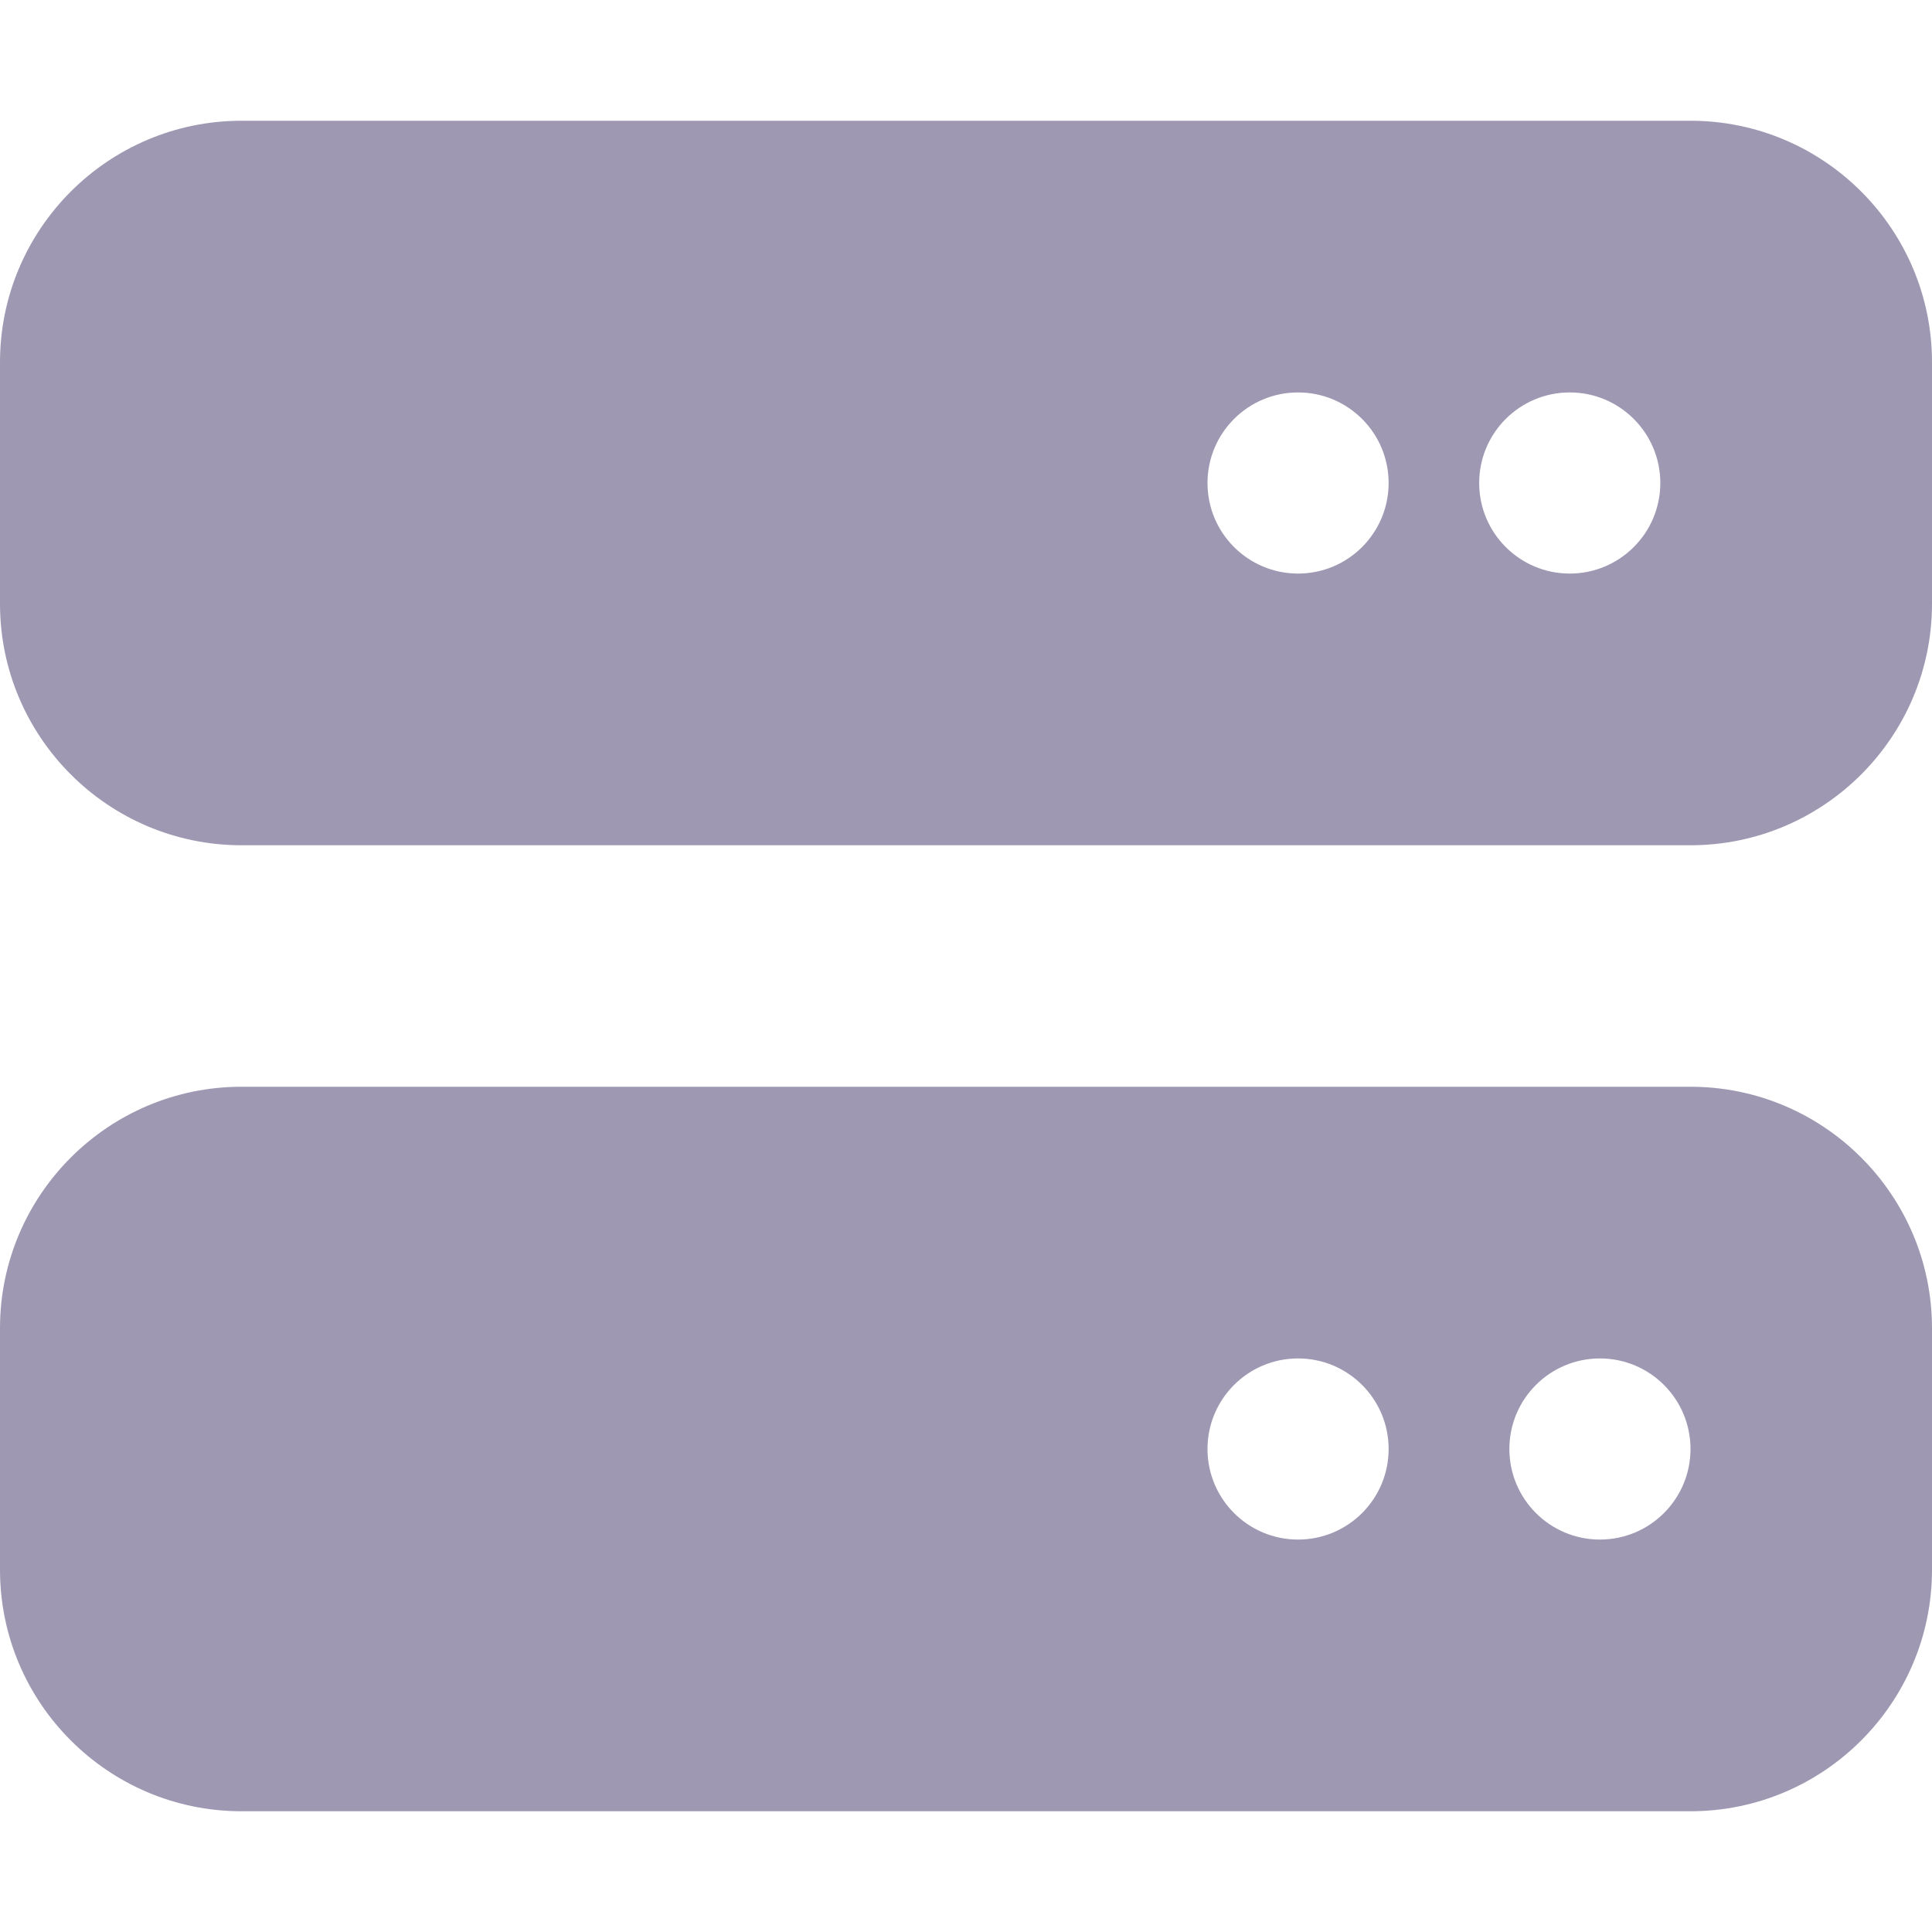
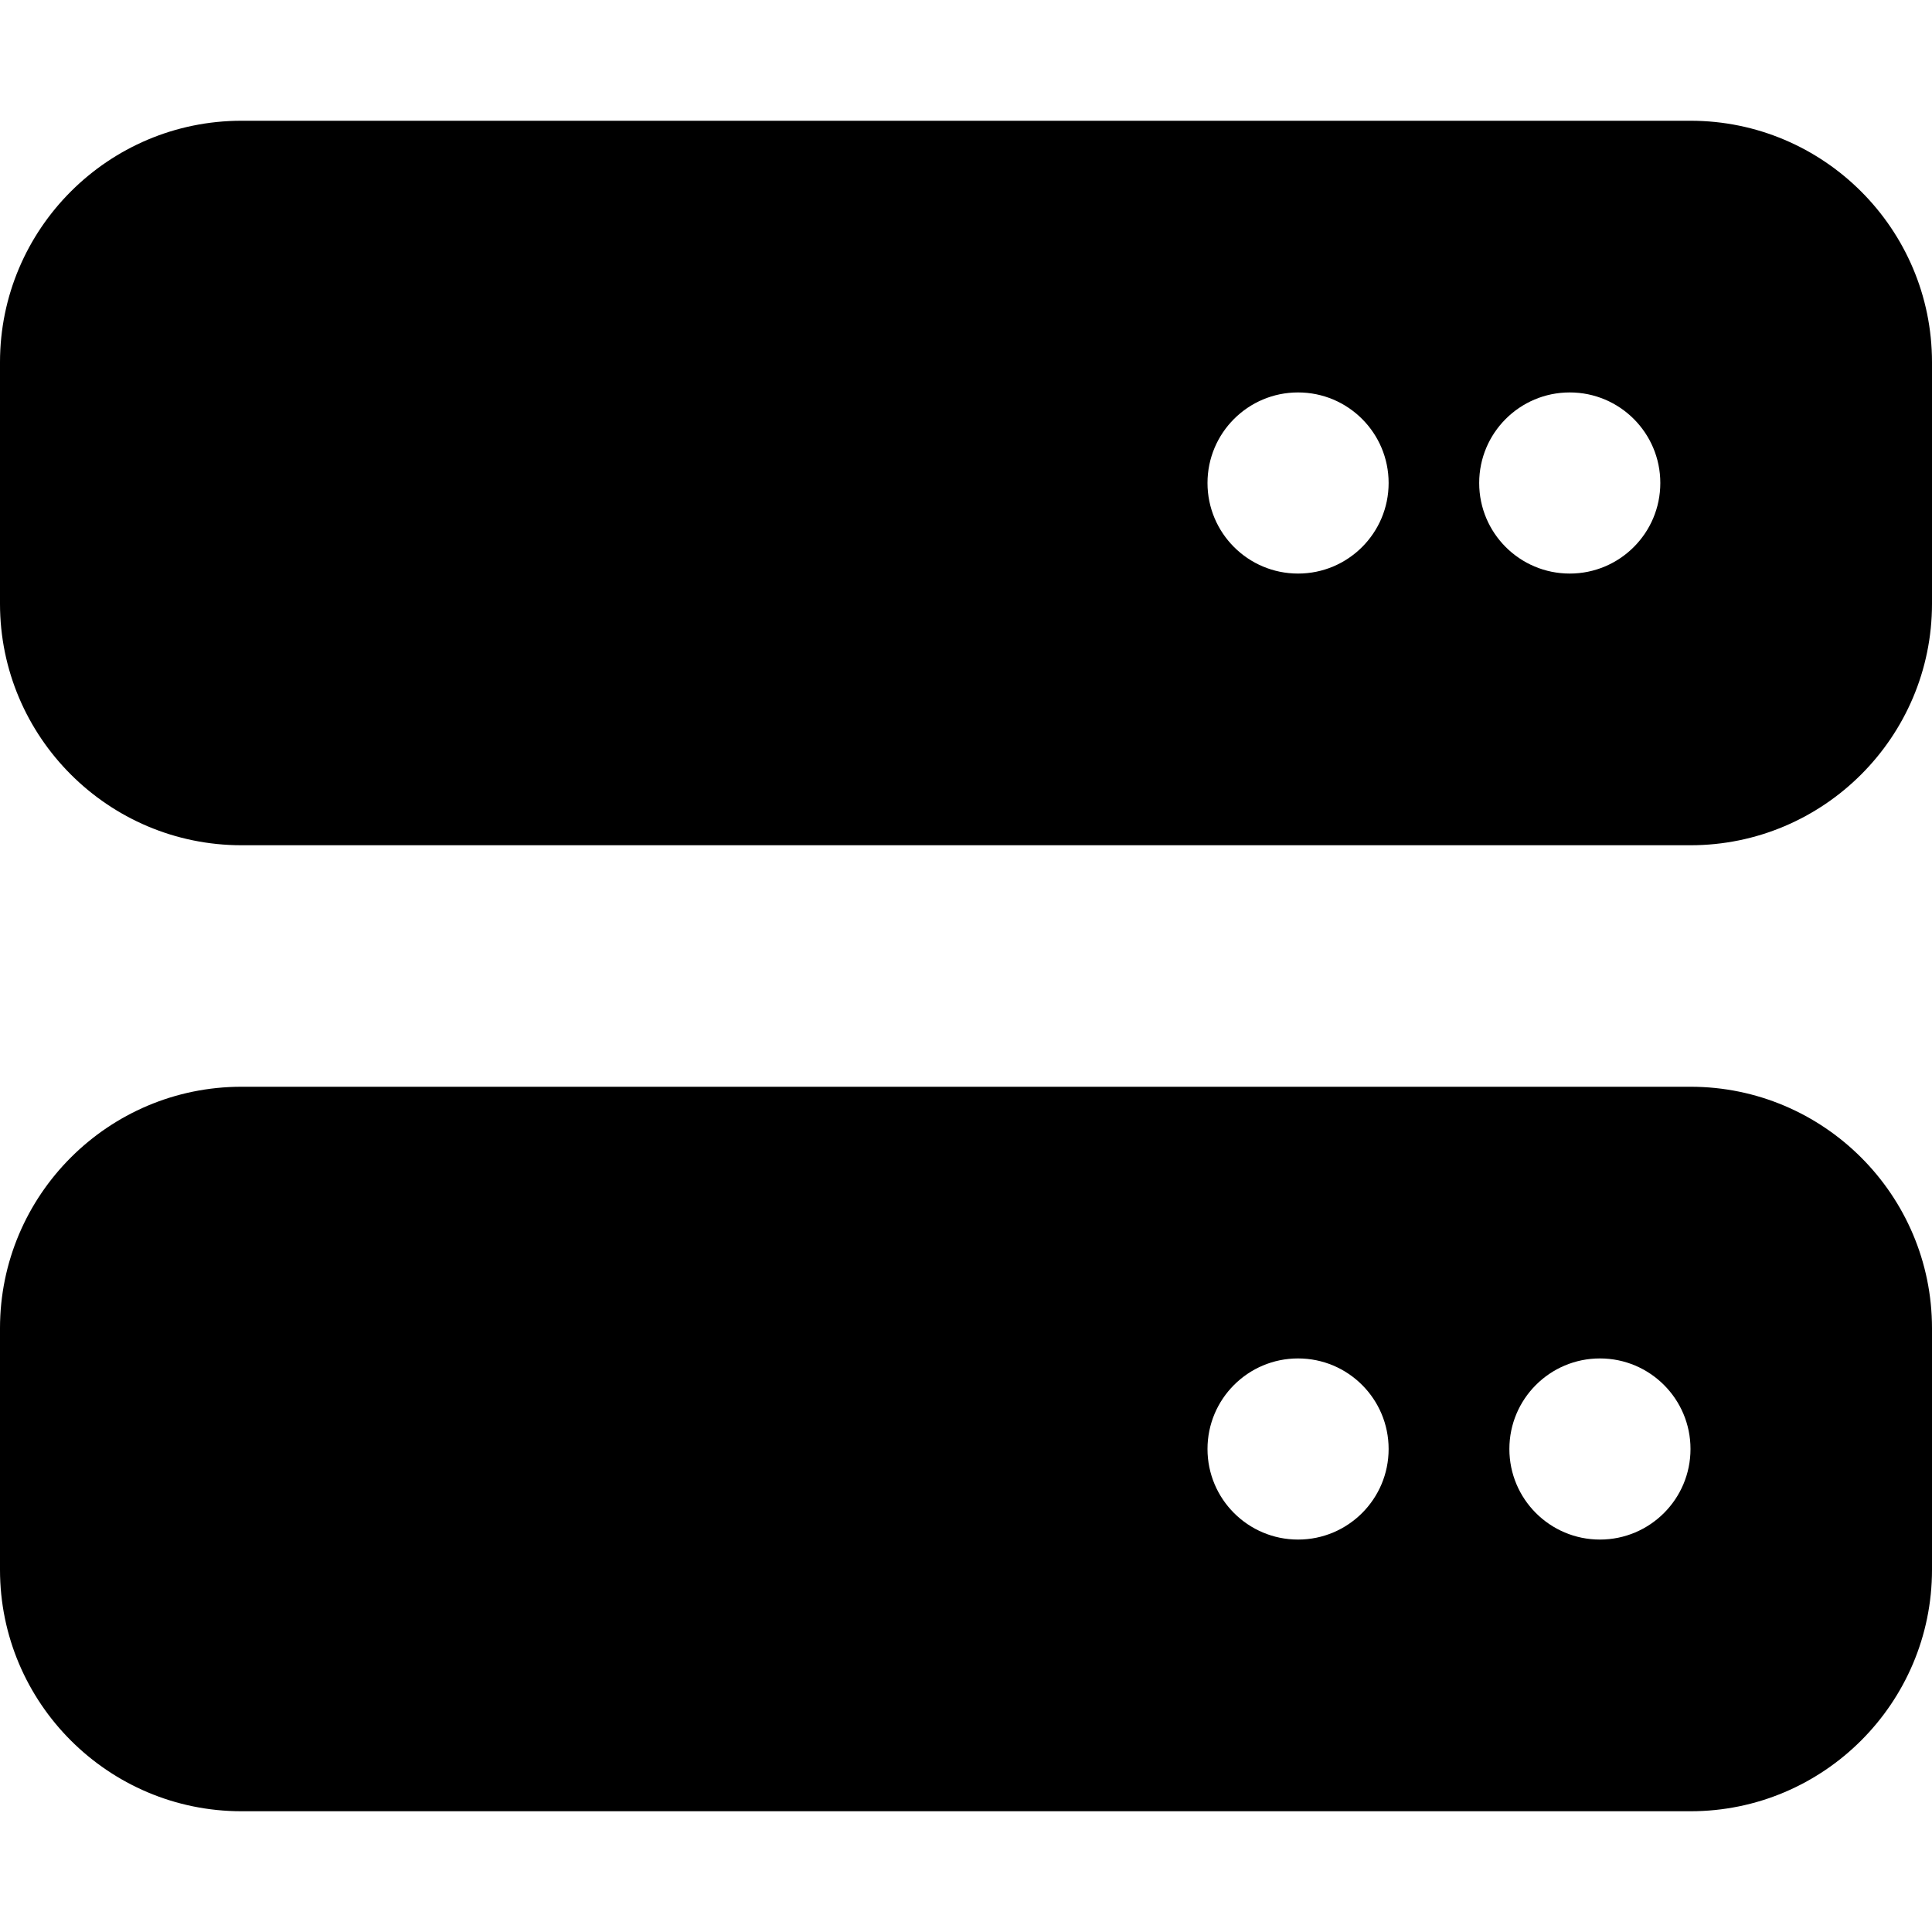
- <svg xmlns="http://www.w3.org/2000/svg" height="1.75em" fill="#9e98b2" viewBox="0 0 512 512">
+ <svg xmlns="http://www.w3.org/2000/svg" height="1.75em" viewBox="0 0 512 512">
  <path d="M64 32C28.7 32 0 60.7 0 96v64c0 35.3 28.7 64 64 64H448c35.3 0 64-28.7 64-64V96c0-35.3-28.7-64-64-64H64zm280 72a24 24 0 1 1 0 48 24 24 0 1 1 0-48zm48 24a24 24 0 1 1 48 0 24 24 0 1 1 -48 0zM64 288c-35.3 0-64 28.7-64 64v64c0 35.3 28.7 64 64 64H448c35.3 0 64-28.7 64-64V352c0-35.3-28.7-64-64-64H64zm280 72a24 24 0 1 1 0 48 24 24 0 1 1 0-48zm56 24a24 24 0 1 1 48 0 24 24 0 1 1 -48 0z" />
</svg>
